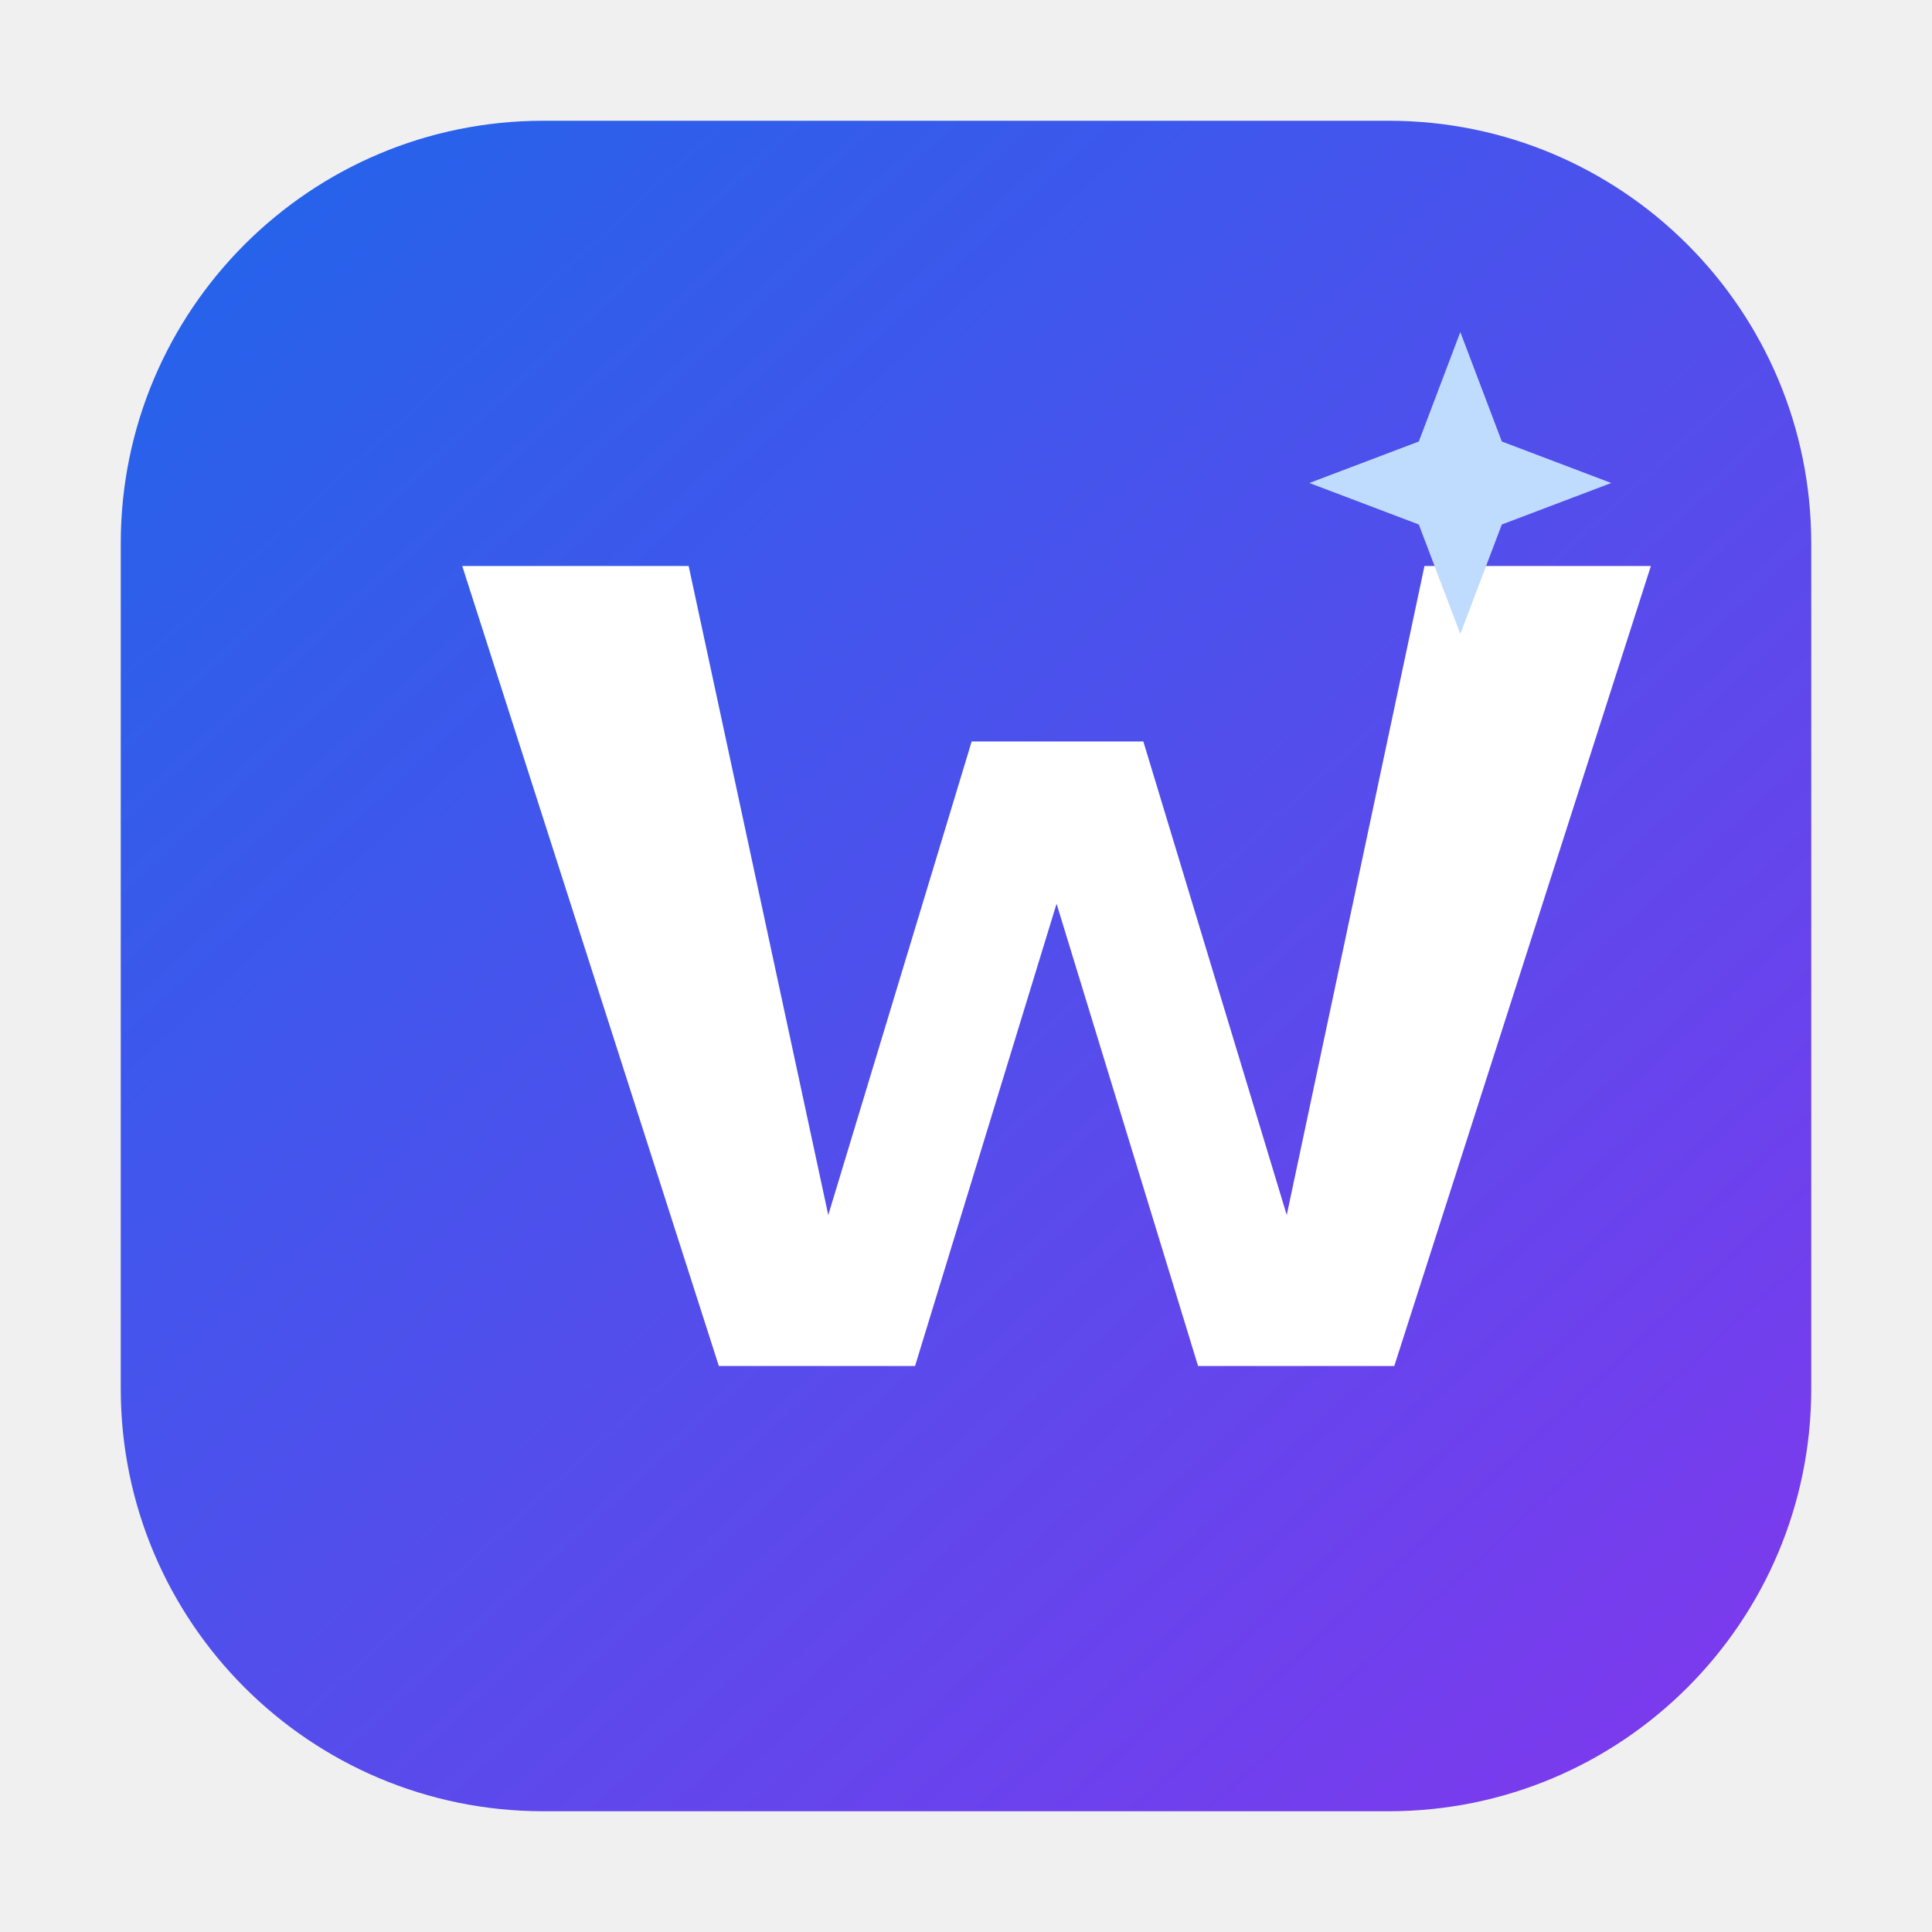
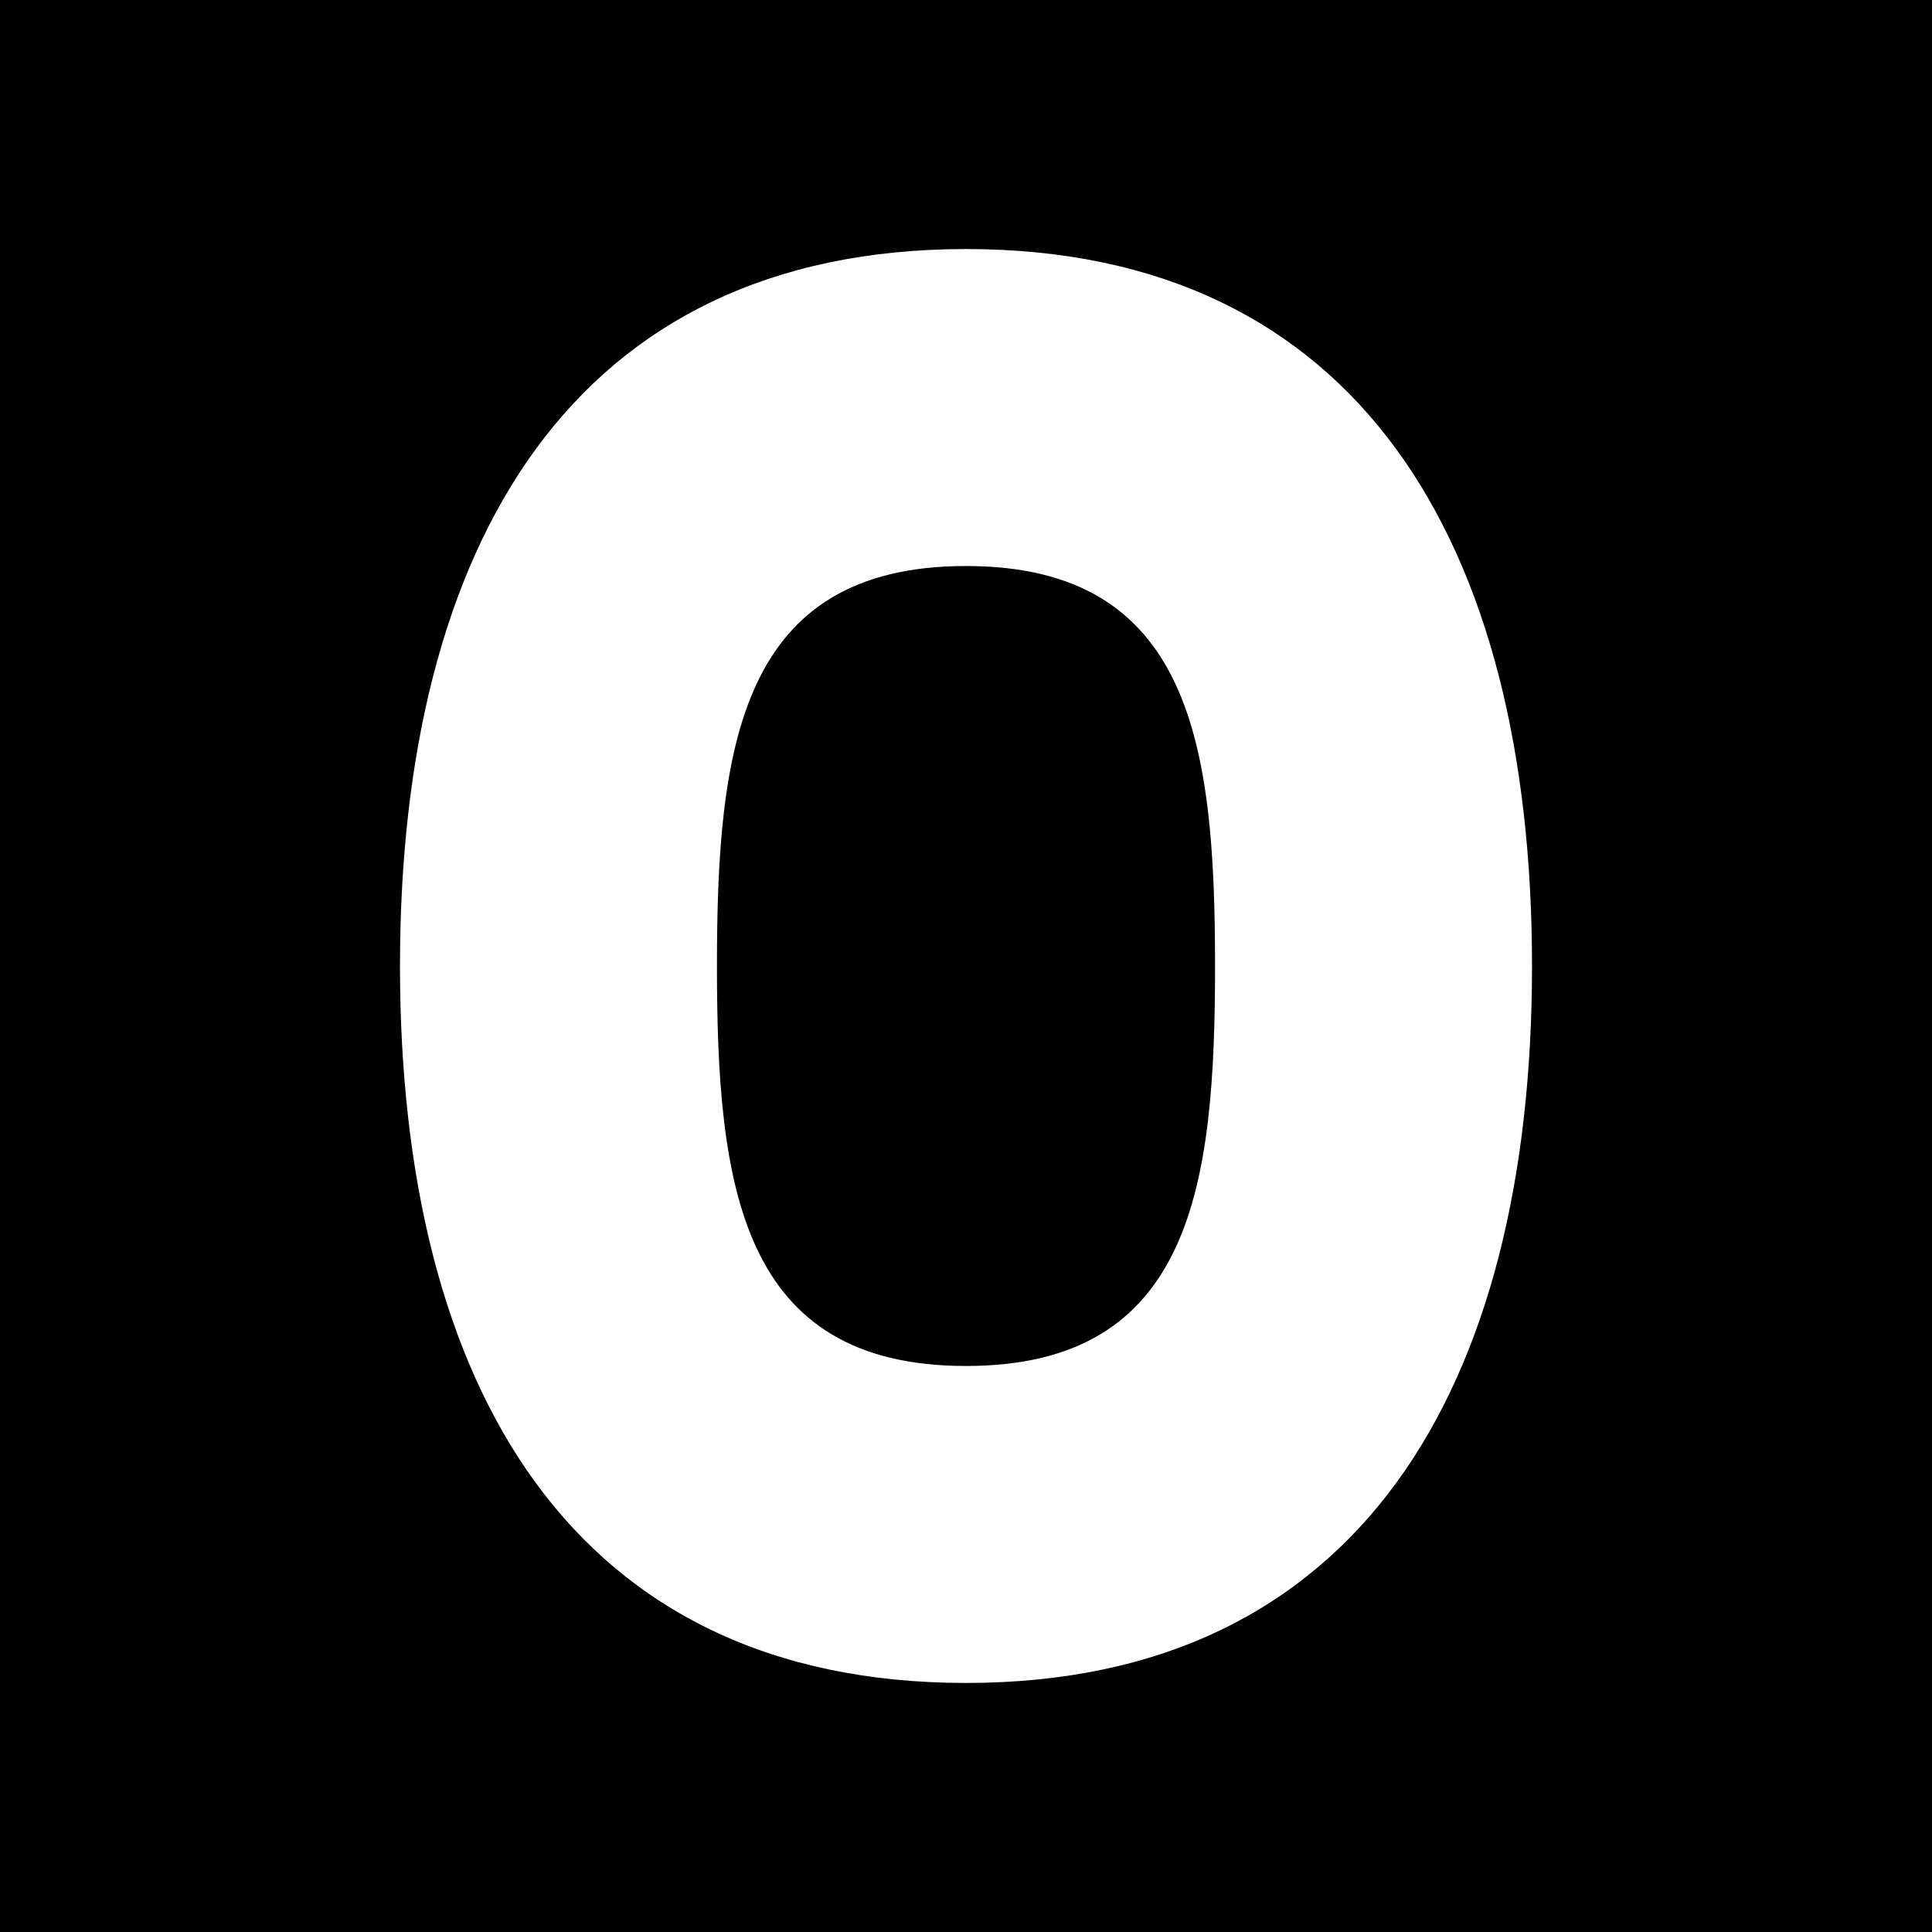
- <svg xmlns="http://www.w3.org/2000/svg" viewBox="0 0 1024 1024">
-   <defs>
-     <linearGradient id="background" x1="128" y1="96" x2="896" y2="928" gradientUnits="userSpaceOnUse">
-       <stop stop-color="#2563eb" />
-       <stop offset="1" stop-color="#7c3aed" />
-     </linearGradient>
-   </defs>
-   <rect x="64" y="64" width="896" height="896" rx="224" fill="url(#background)" />
-   <path d="M245 300h120l74 344 76-251h91l76 251 73-344h120L739 724H635l-75-245-75 245H381L245 300Z" fill="#fff" />
-   <path d="m774 176 22 58 58 22-58 22-22 58-22-58-58-22 58-22 22-58Z" fill="#bfdbfe" />
+ <svg xmlns="http://www.w3.org/2000/svg" width="1024" height="1024" viewBox="0 0 1024 1024">
+   <rect x="0" y="0" width="1024" height="1024" fill="#000000" />
+   <path fill="#ffffff" fill-rule="evenodd" d="     M 512 132     C 720 132 812 288 812 512     C 812 736 720 892 512 892     C 304 892 212 736 212 512     C 212 288 304 132 512 132 Z     M 512 300     C 392 300 380 396 380 512     C 380 628 392 724 512 724     C 632 724 644 628 644 512     C 644 396 632 300 512 300 Z" />
</svg>
